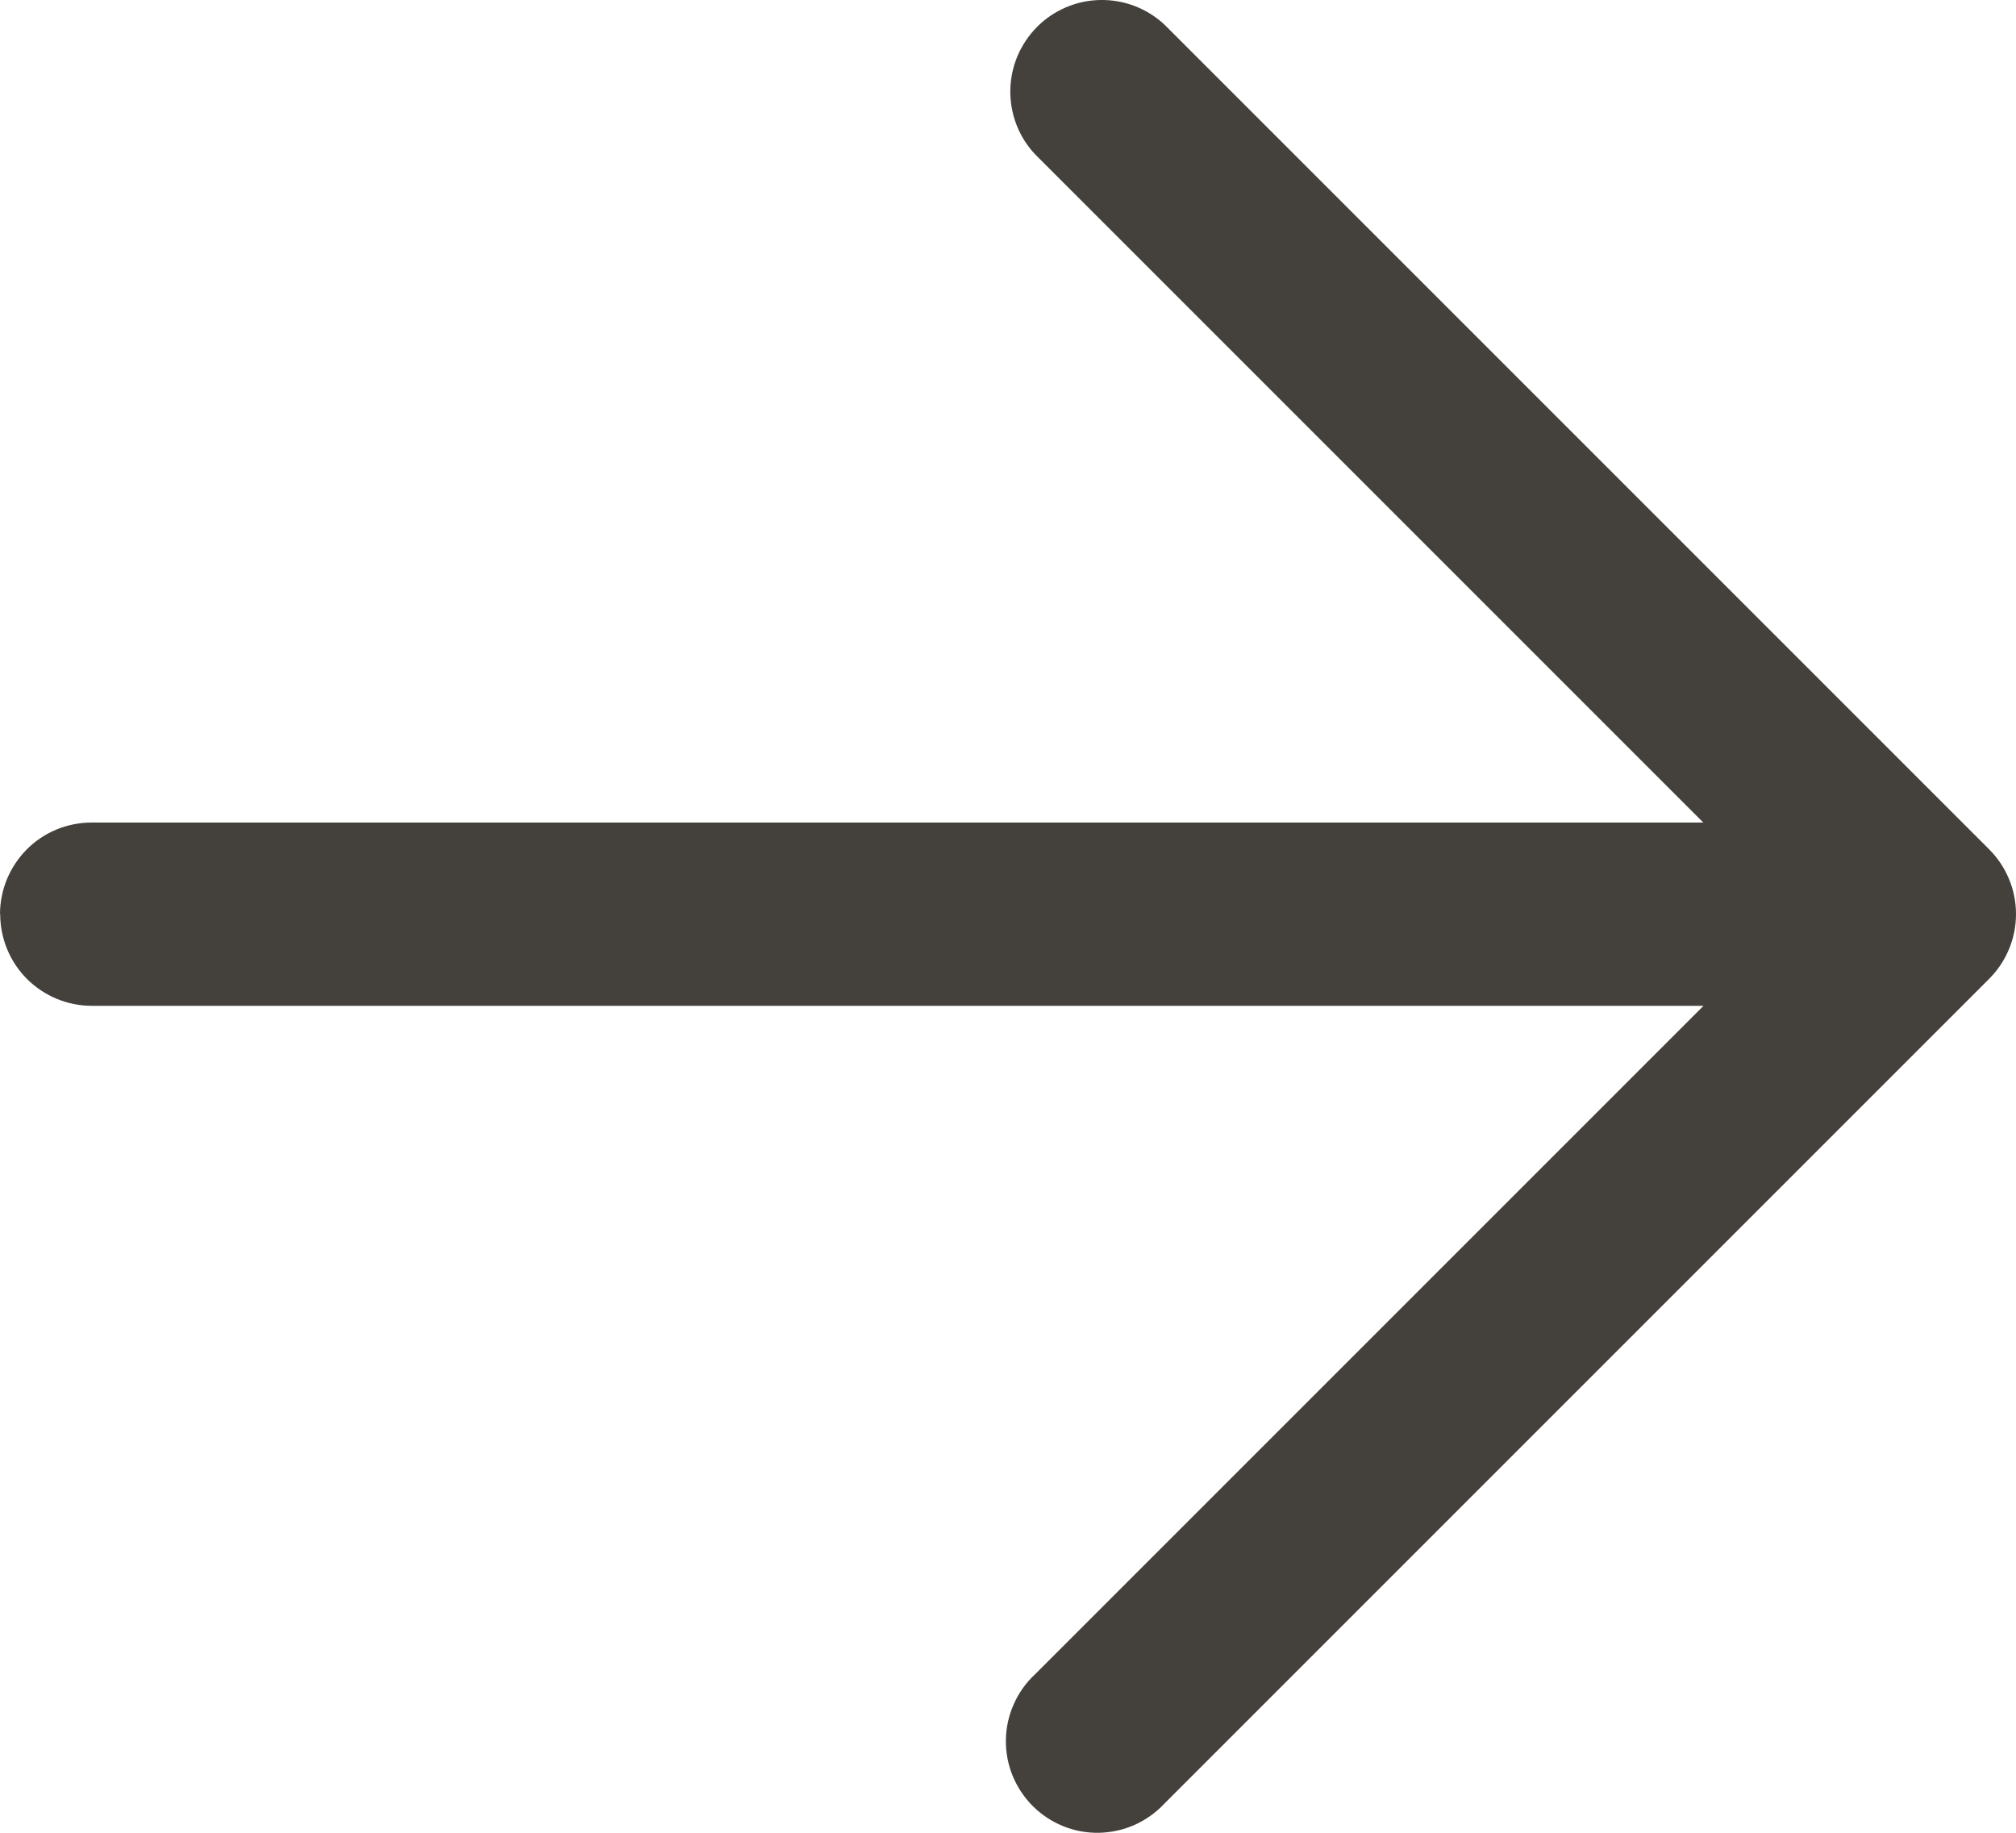
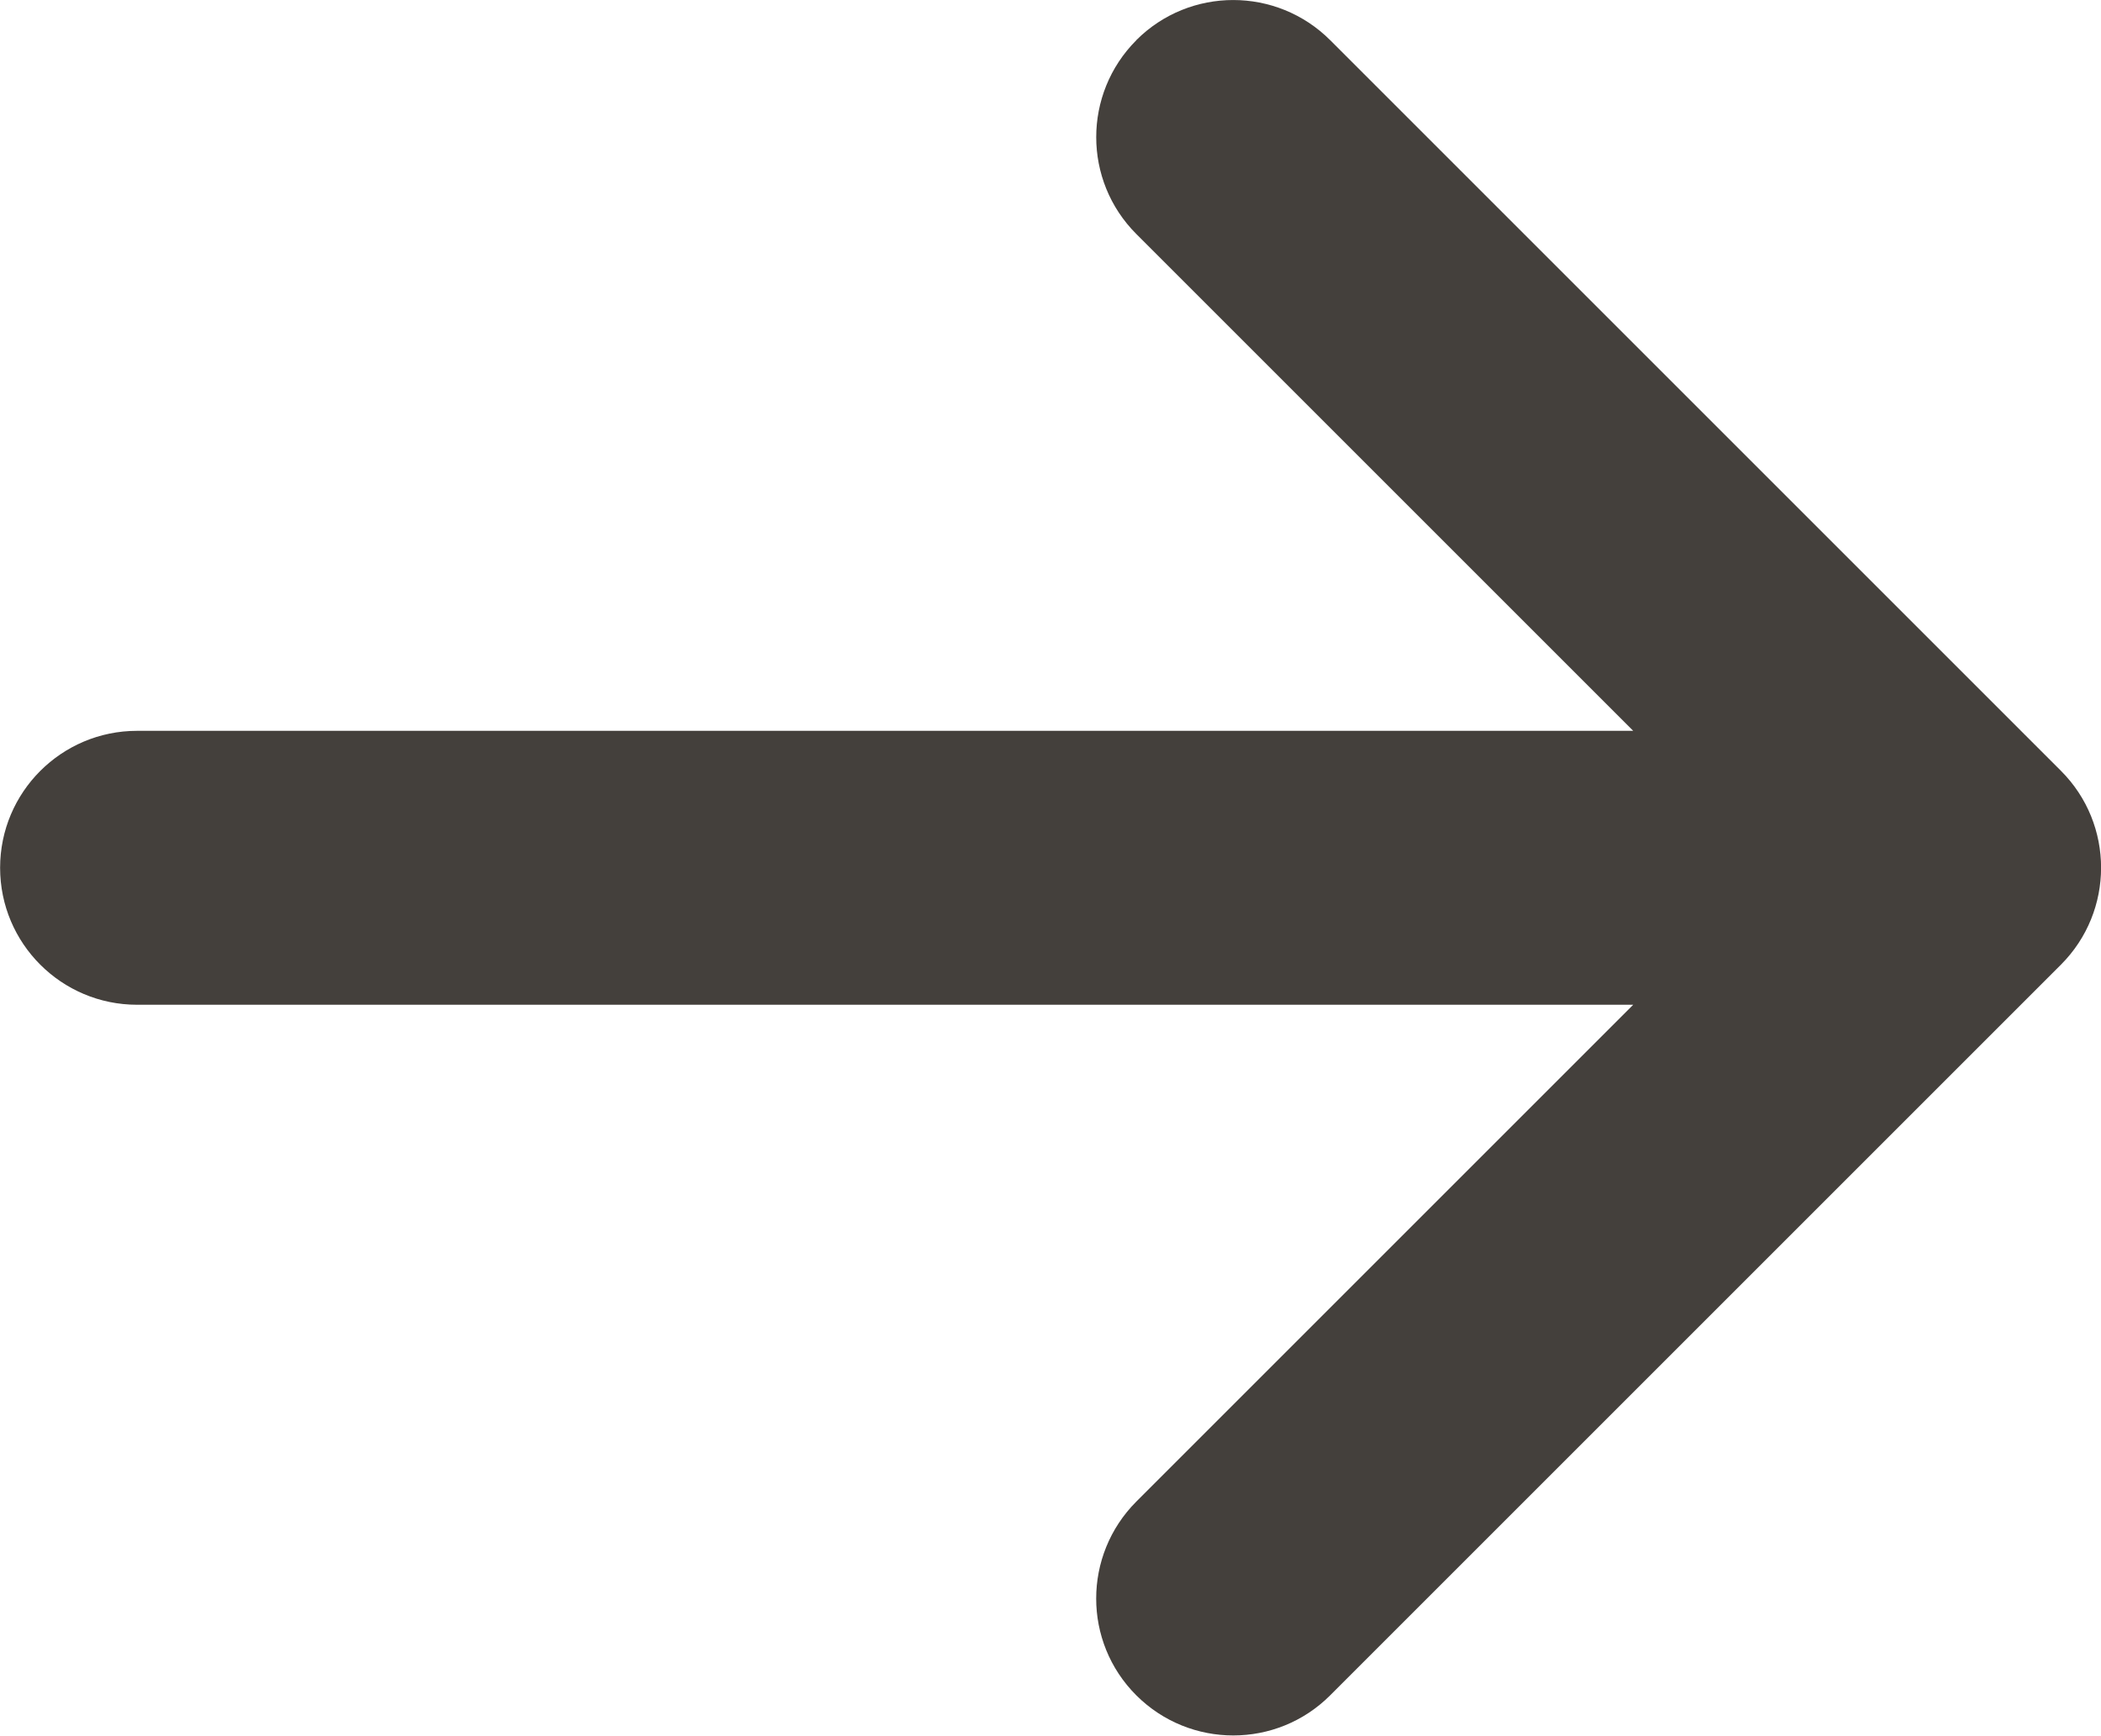
- <svg xmlns="http://www.w3.org/2000/svg" fill="none" version="1.1" viewBox="0 0 20 18.183">
-   <path d="m0 9.069c0-0.241 0.096-0.472 0.266-0.643 0.17-0.171 0.402-0.266 0.643-0.266h15.989l-6.631-6.631c-0.161-0.172-0.248-0.4-0.244-0.636 0.004-0.236 0.1-0.46 0.266-0.627 0.167-0.167 0.391-0.262 0.627-0.266 0.236-0.004 0.463 0.083 0.636 0.244l8.182 8.182c0.17 0.17 0.266 0.401 0.266 0.642 0 0.241-0.096 0.472-0.266 0.642l-8.182 8.182c-0.083 0.089-0.184 0.161-0.295 0.211-0.112 0.05-0.232 0.076-0.354 0.079-0.122 0.002-0.243-0.02-0.356-0.066s-0.216-0.114-0.302-0.2c-0.086-0.086-0.154-0.189-0.2-0.302-0.046-0.113-0.068-0.234-0.066-0.356 0.002-0.122 0.029-0.242 0.079-0.354s0.121-0.212 0.211-0.295l6.631-6.631h-15.989c-0.241 0-0.472-0.096-0.643-0.266-0.17-0.17-0.266-0.402-0.266-0.643z" clip-rule="evenodd" fill="#44403c" fill-rule="evenodd" stroke-width="1.212" />
+ <svg xmlns="http://www.w3.org/2000/svg" fill="none" version="1.1" viewBox="0 0 20 16.522">
+   <path d="m10.817 0.382c0.509-0.509 1.335-0.509 1.845 0l6.957 6.957c0.509 0.509 0.509 1.335 0 1.845l-6.957 6.957c-0.509 0.509-1.335 0.509-1.845 0s-0.509-1.335 0-1.845l4.73-4.73h-14.242c-0.72 0-1.304-0.584-1.304-1.304s0.584-1.304 1.304-1.304h14.242l-4.73-4.73c-0.509-0.509-0.509-1.335 0-1.845z" clip-rule="evenodd" fill="#44403c" fill-rule="evenodd" stroke-width="1.739" />
</svg>
